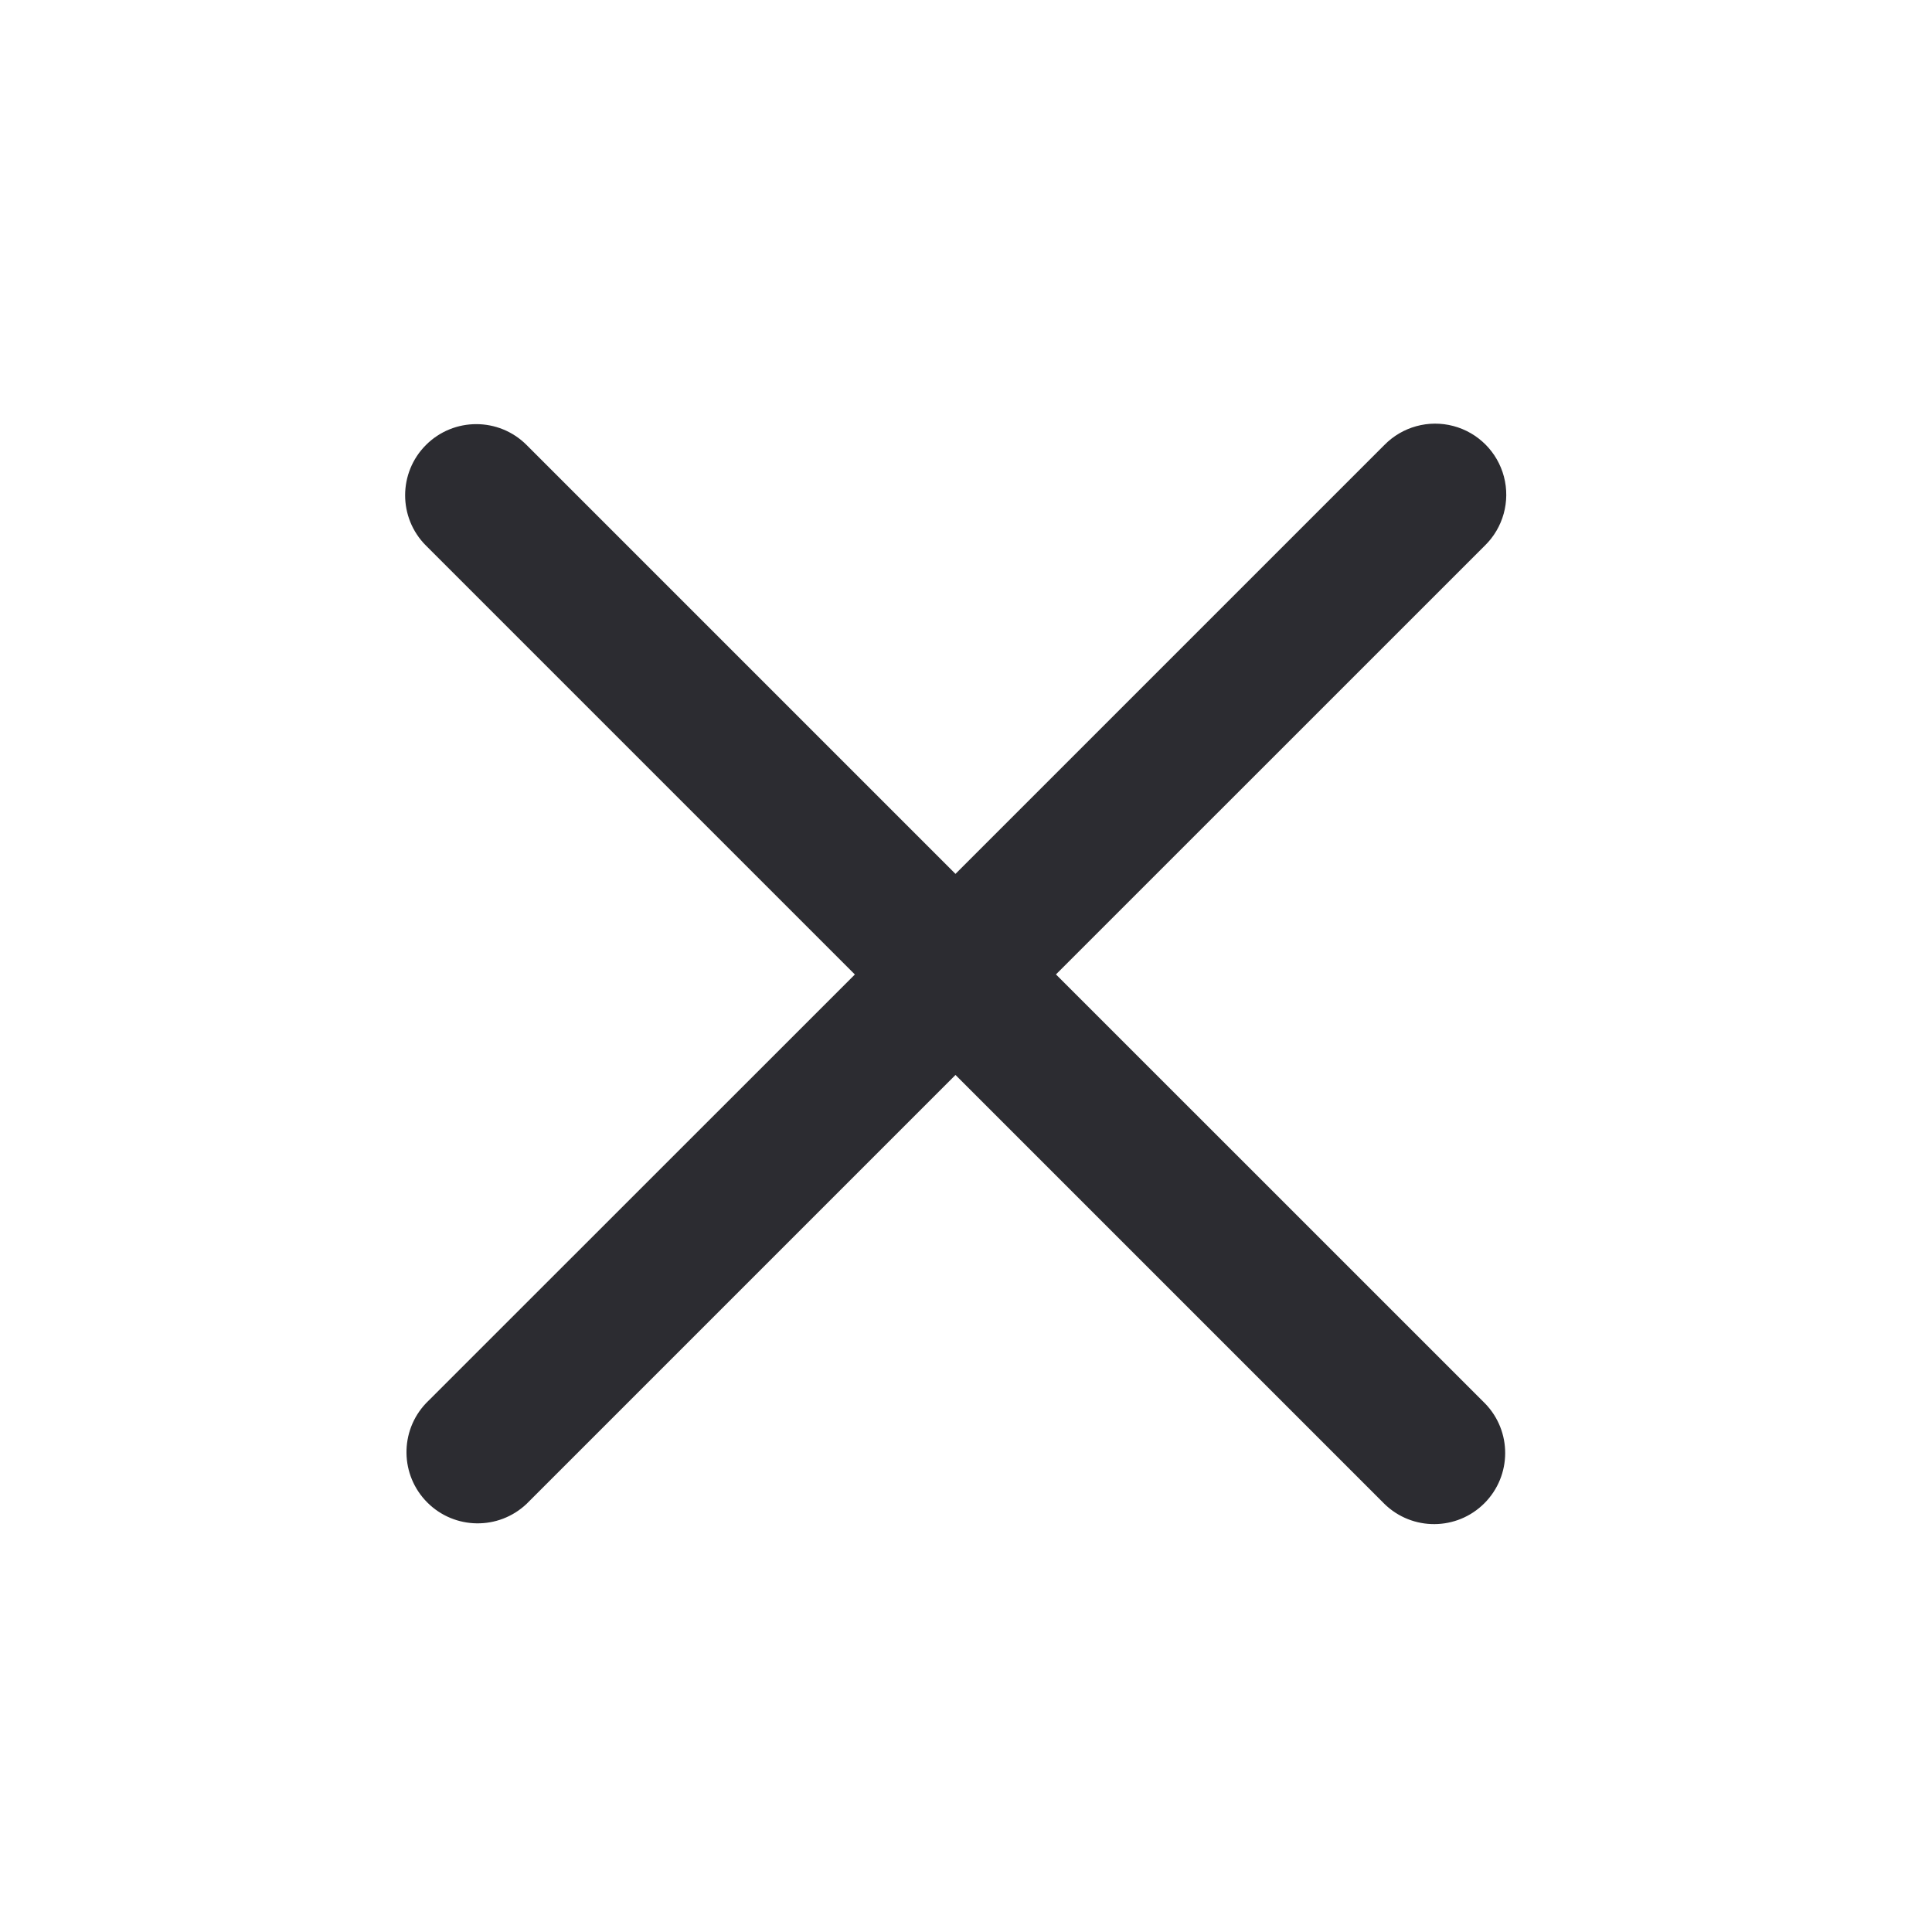
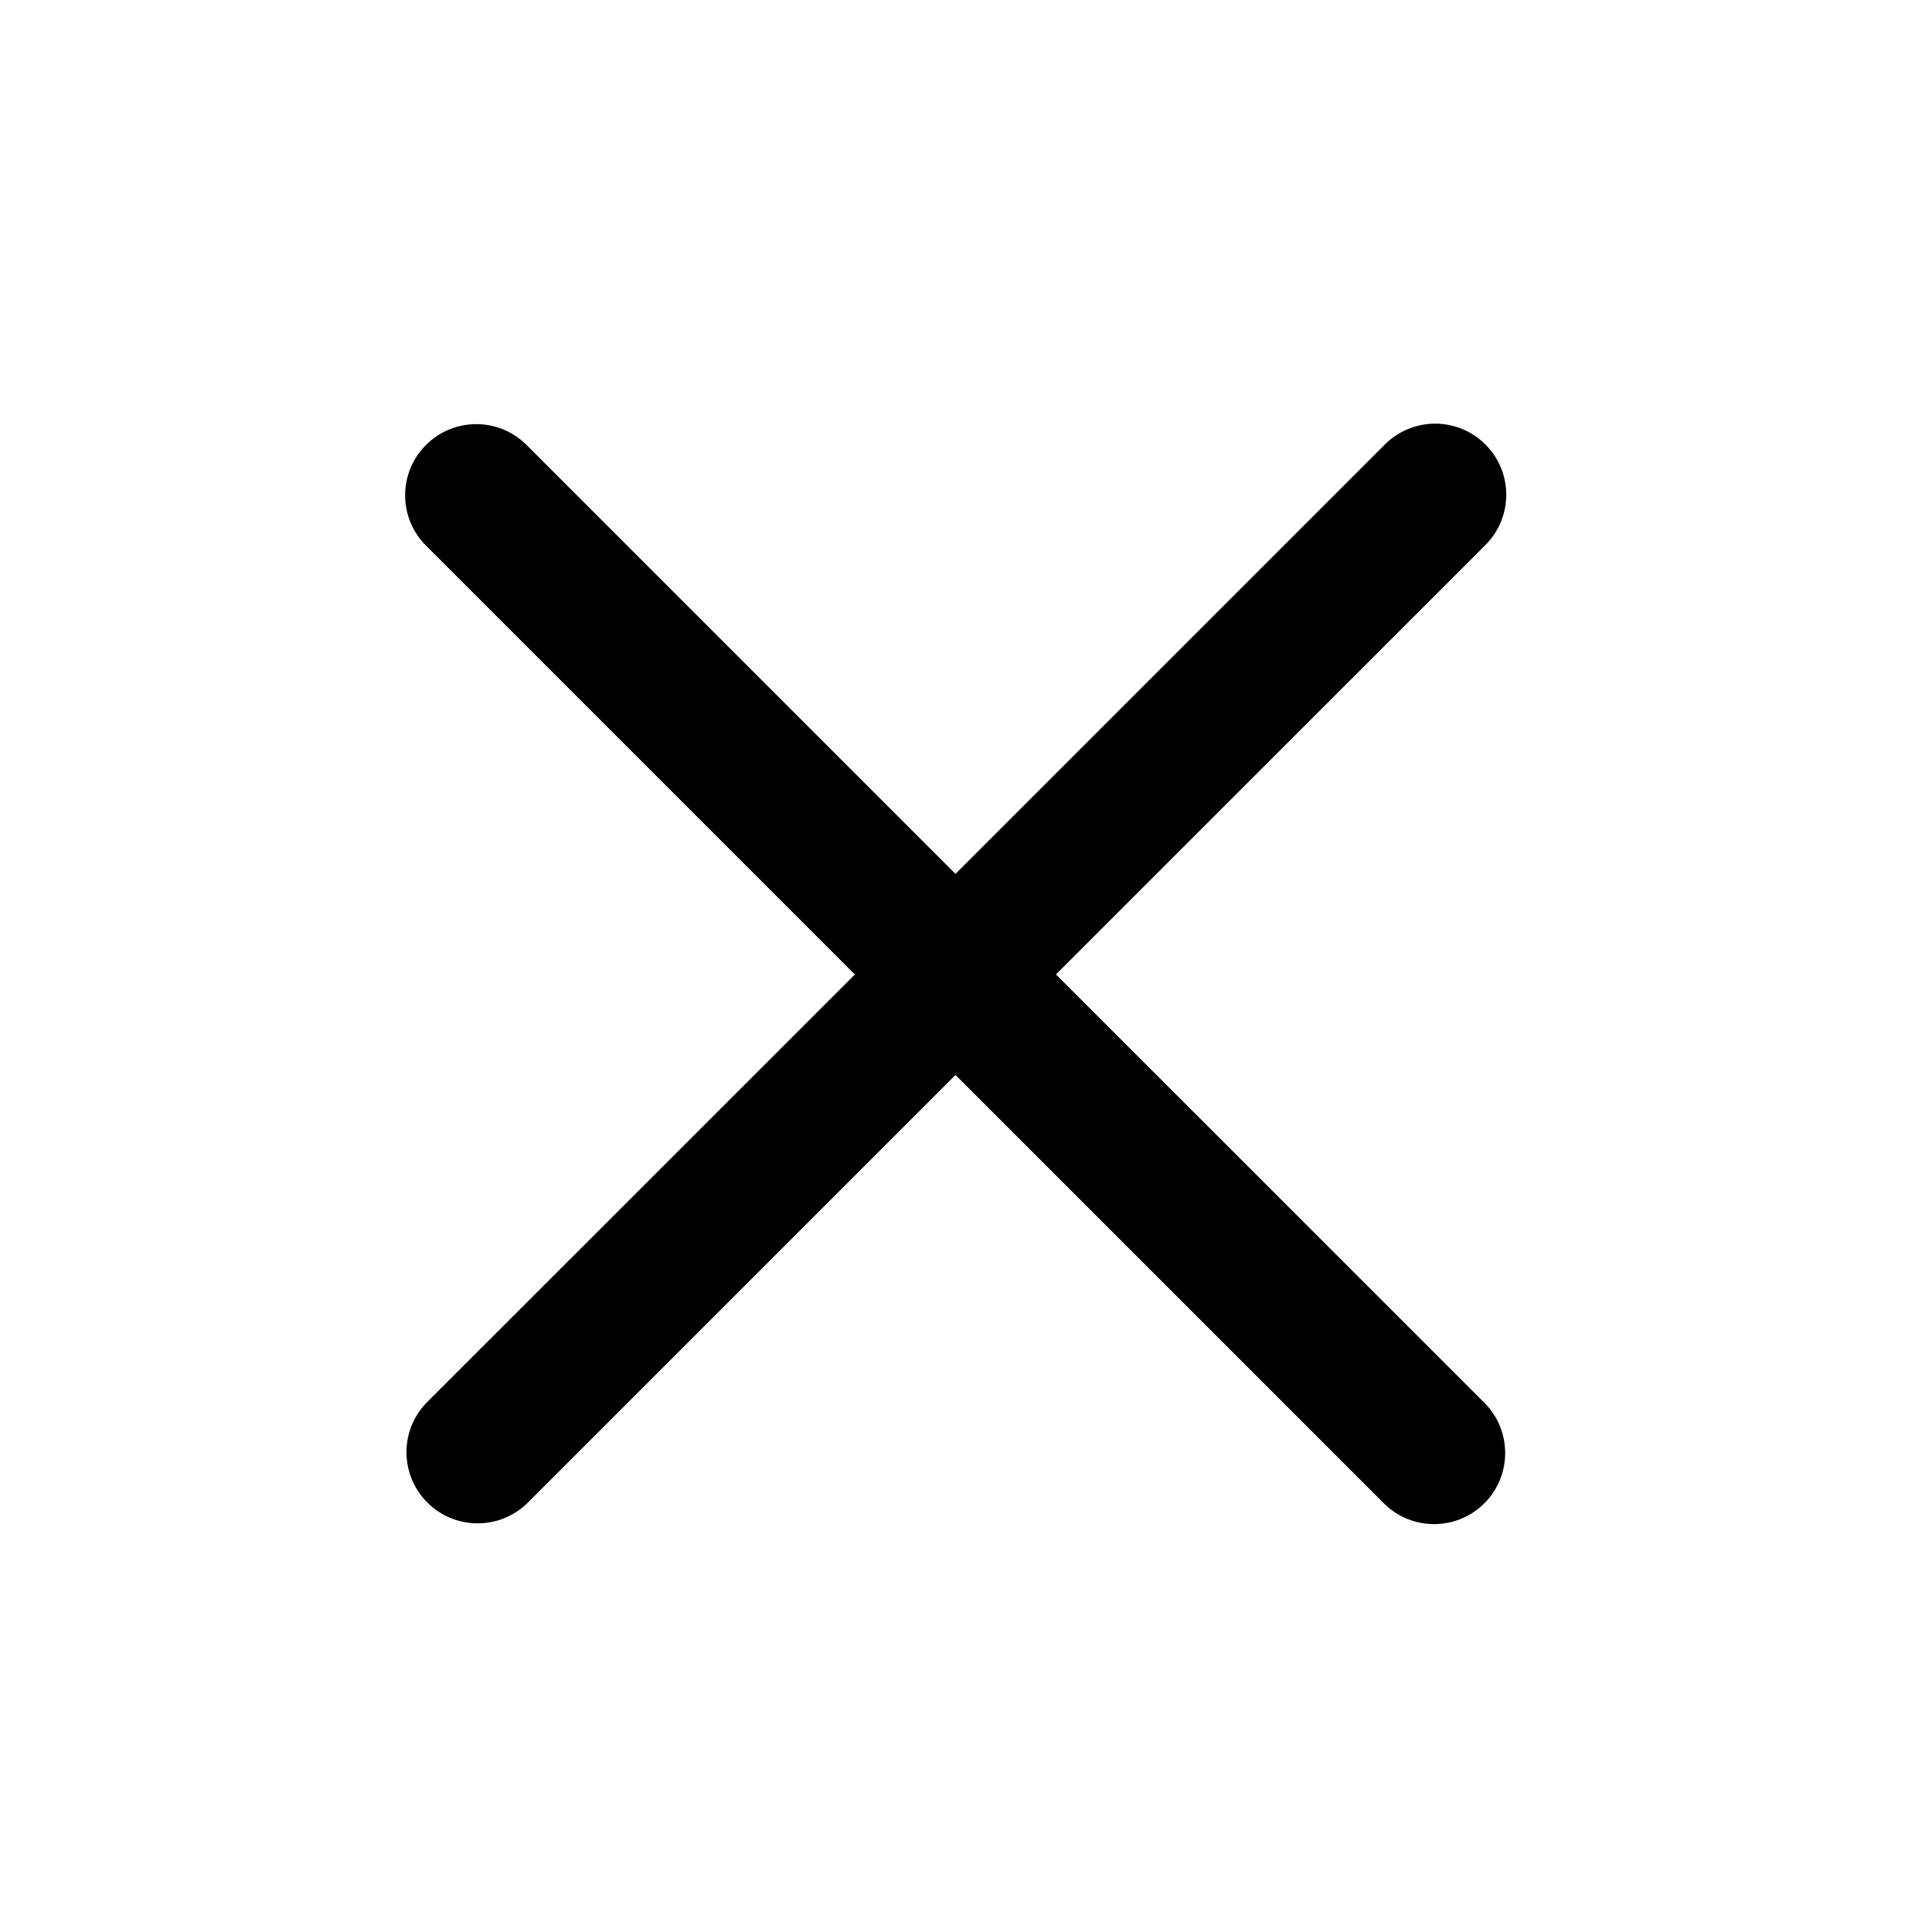
<svg xmlns="http://www.w3.org/2000/svg" width="25" height="25" fill="none" viewBox="0 0 25 25">
-   <path fill-rule="evenodd" clip-rule="evenodd" d="M19.214 7.06a.92.92 0 10-1.3-1.302l-5.55 5.55-5.55-5.55A.92.92 0 105.512 7.06l5.55 5.55-5.55 5.548a.921.921 0 001.302 1.302l5.55-5.55 5.55 5.55a.92.92 0 001.3-1.302l-5.55-5.549 5.55-5.549z" fill="#2C2C31" />
+   <path fill-rule="evenodd" clip-rule="evenodd" d="M19.214 7.06a.92.92 0 10-1.3-1.302l-5.55 5.55-5.55-5.55A.92.92 0 105.512 7.06l5.55 5.55-5.55 5.548a.921.921 0 001.302 1.302l5.55-5.55 5.55 5.55a.92.92 0 001.3-1.302l-5.55-5.549 5.55-5.549z" fill="currentColor" />
</svg>
